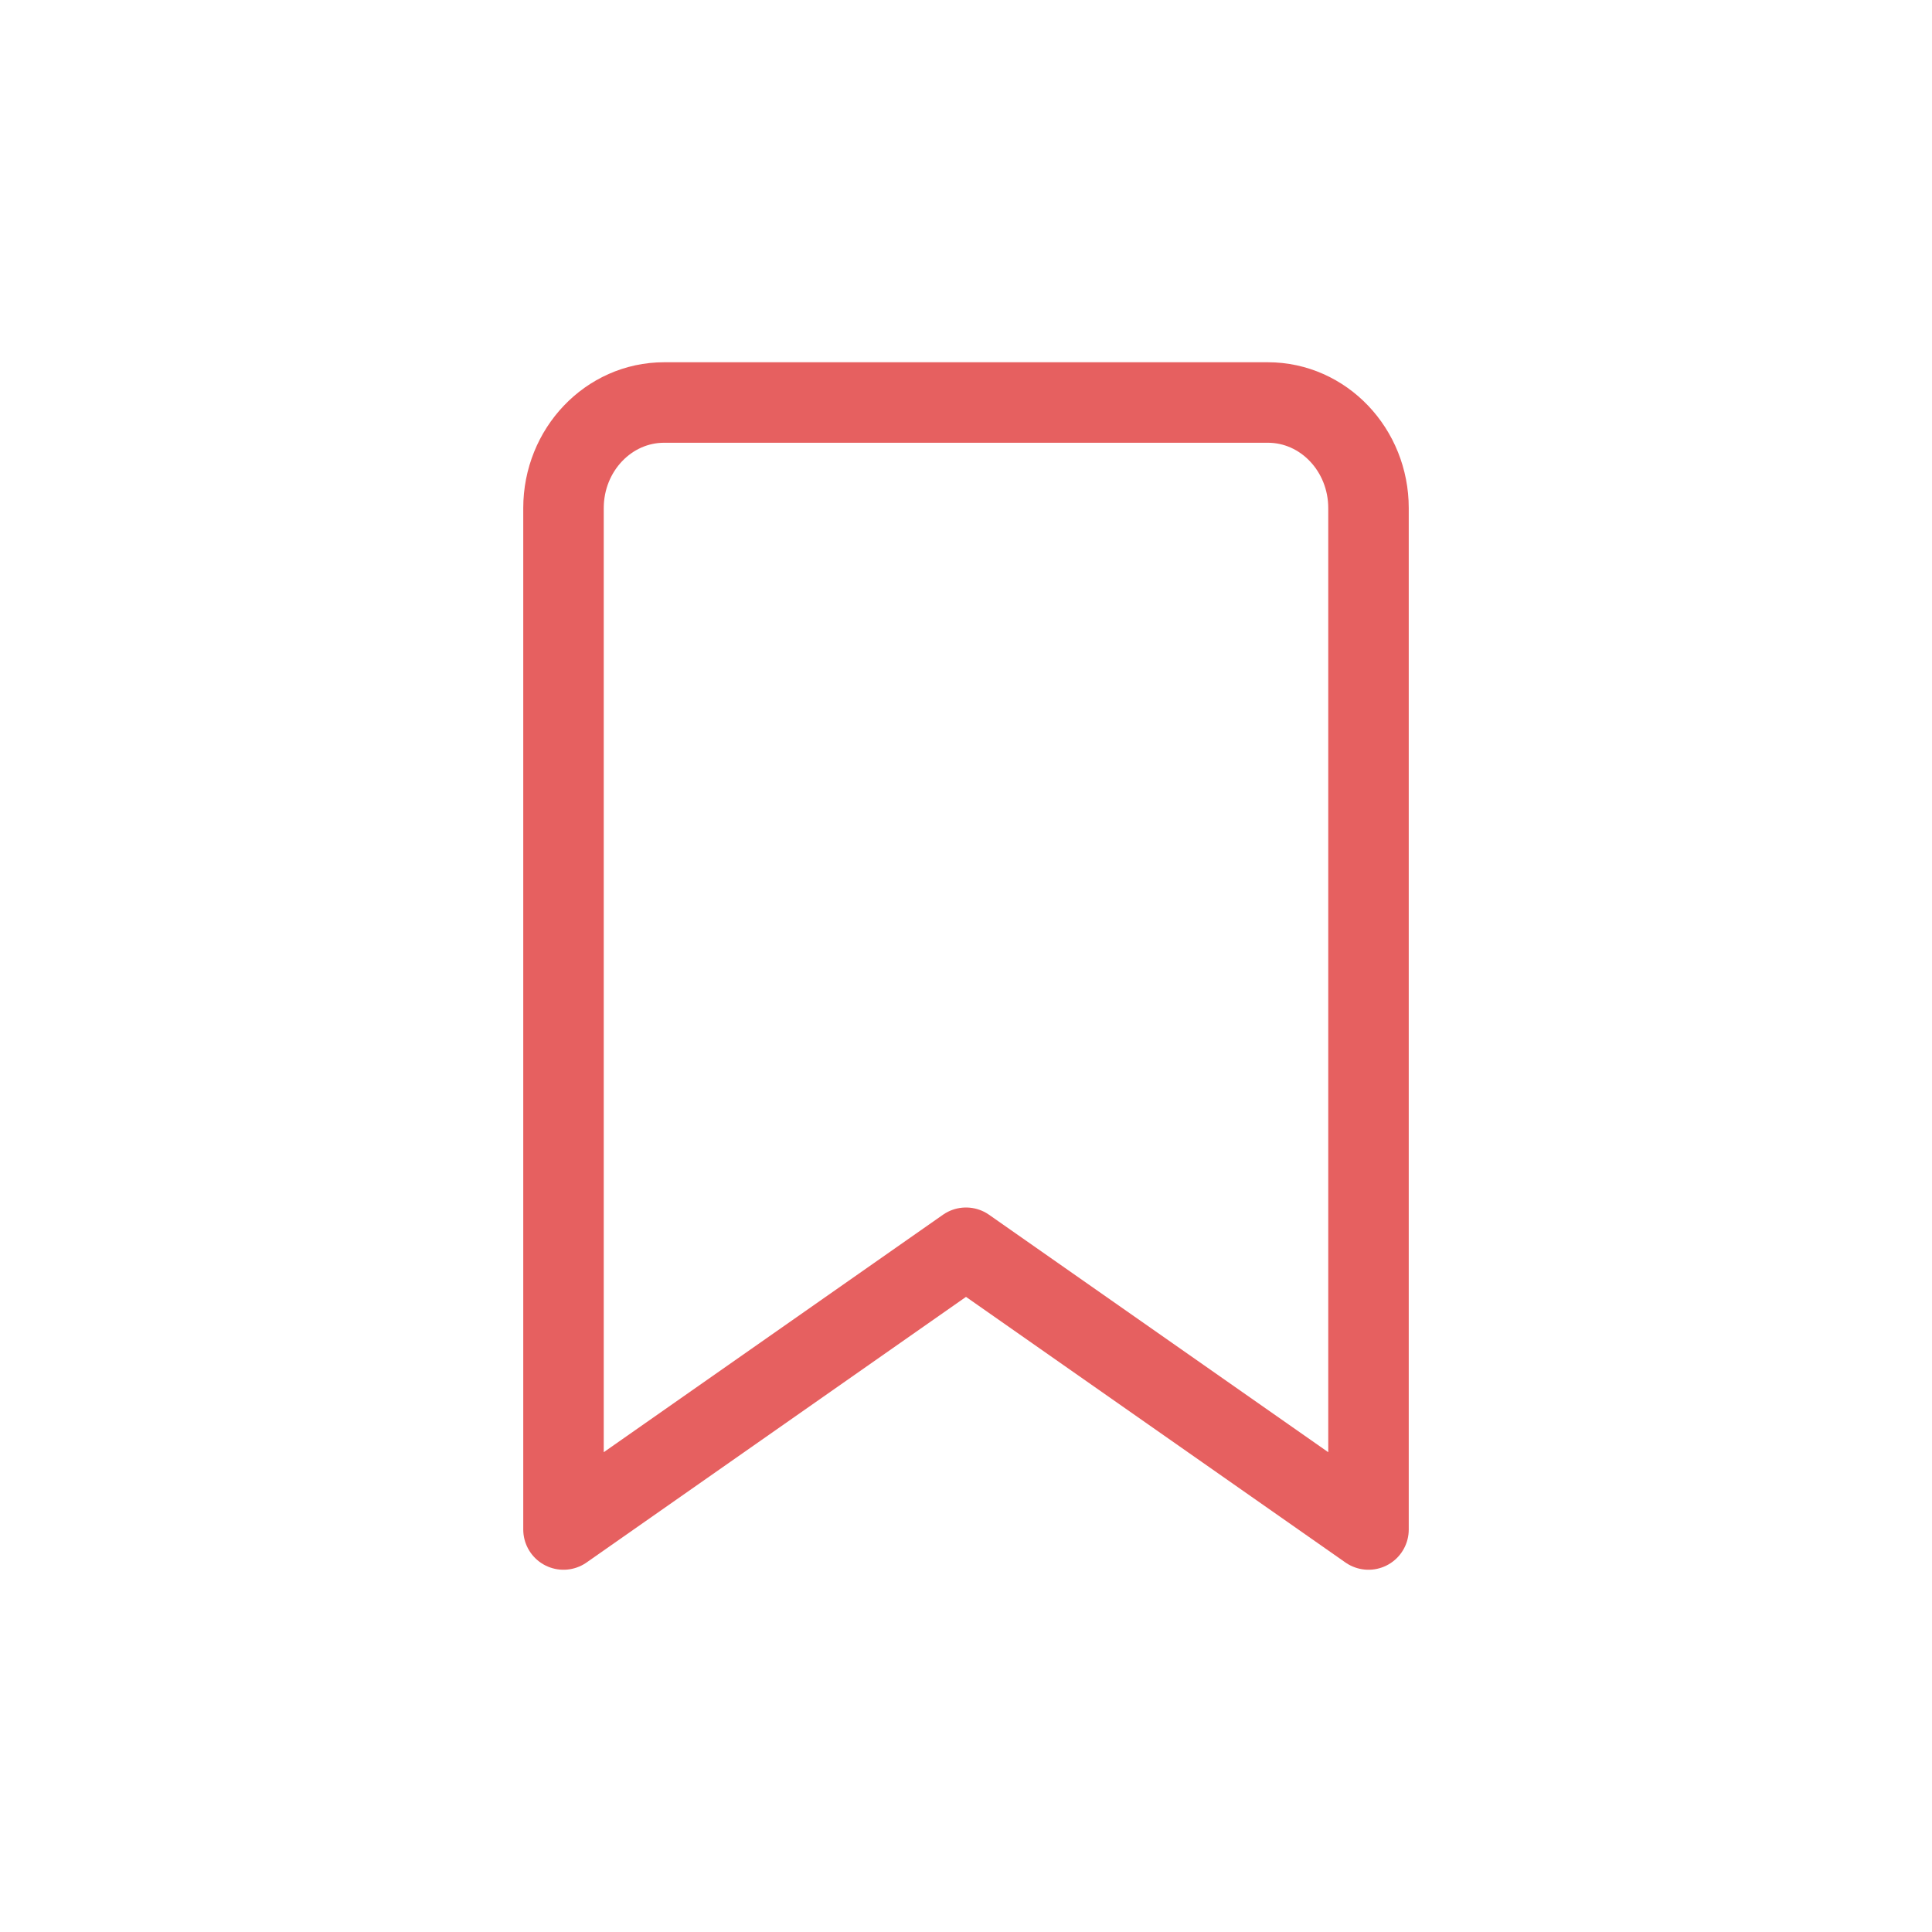
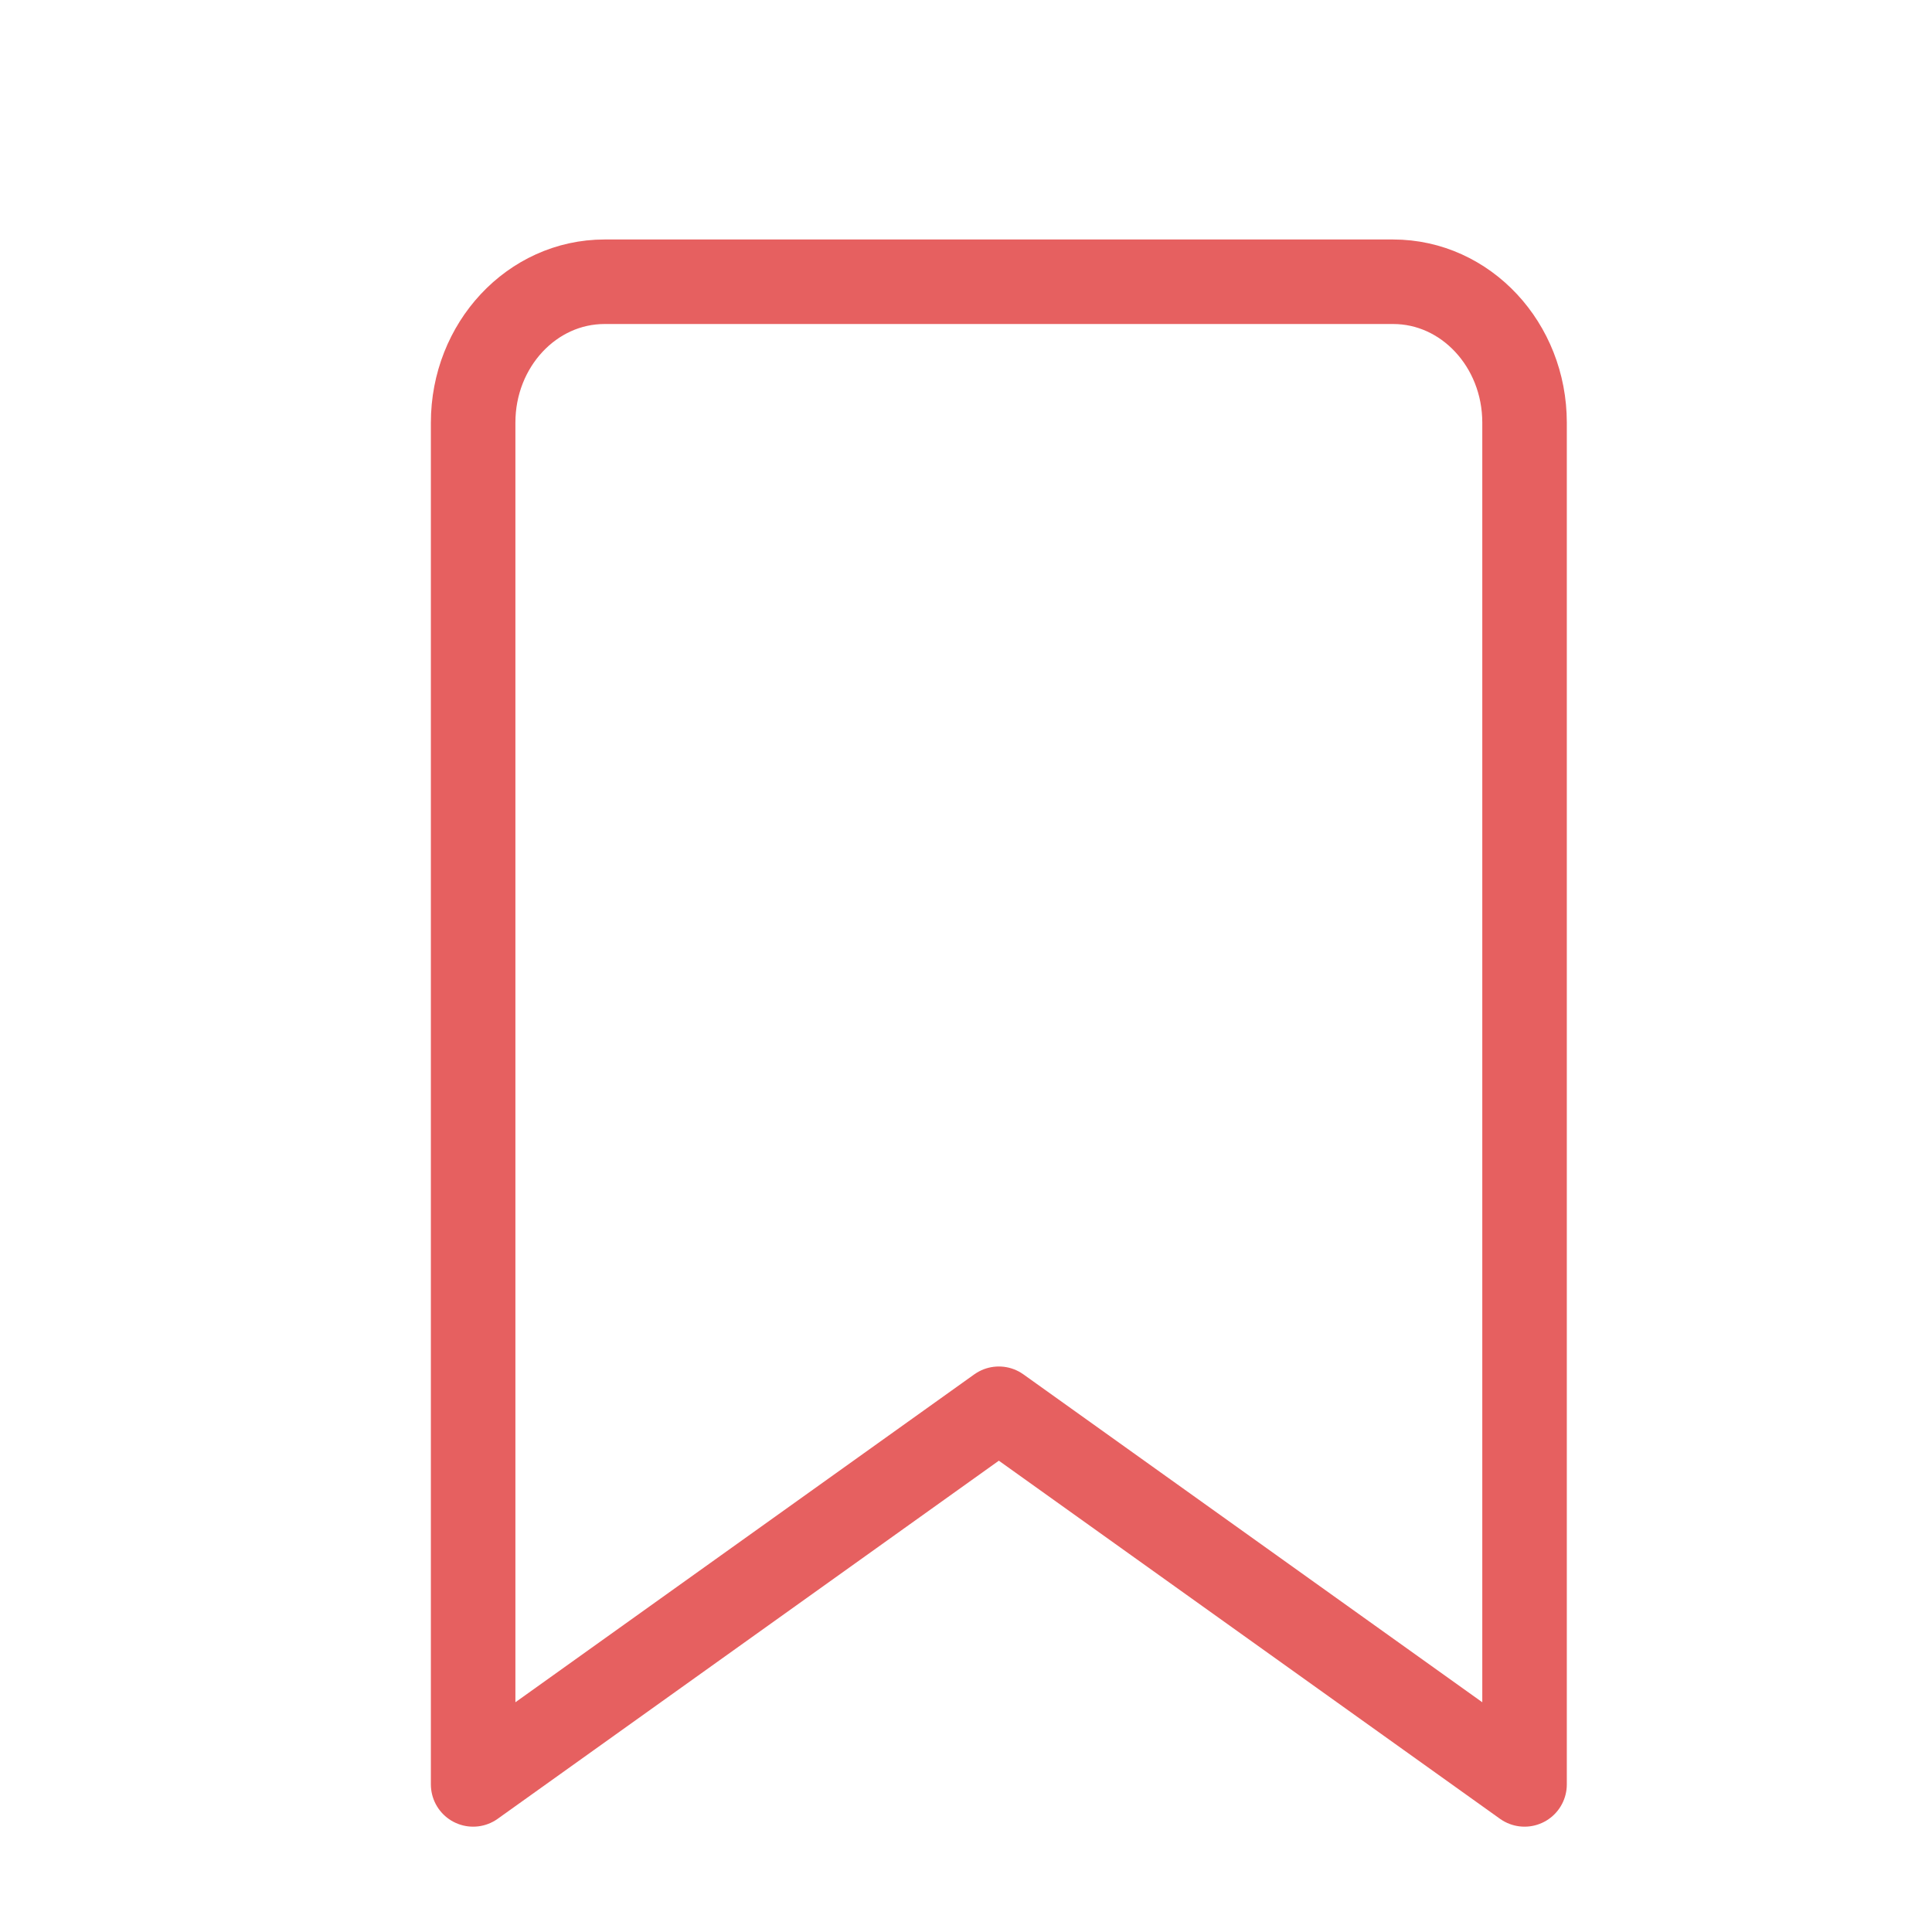
- <svg xmlns="http://www.w3.org/2000/svg" width="64px" height="64px" viewBox="0 0 24 24" fill="none">
-   <g id="SVGRepo_bgCarrier" stroke-width="0" />
-   <g id="SVGRepo_tracerCarrier" stroke-linecap="round" stroke-linejoin="round" />
-   <g id="SVGRepo_iconCarrier">
-     <path d="M15.75 5H8.25C7.56 5 7 5.588 7 6.312V19L12 15.5L17 19V6.312C17 5.588 16.44 5 15.75 5Z" stroke="#e66060" stroke-linecap="round" stroke-linejoin="round" />
-   </g>
+ <svg xmlns="http://www.w3.org/2000/svg" width="48" height="48" viewBox="0 0 48 48" fill="none">
+   <path d="M34.612 7H15.02C13.217 7 11.755 8.567 11.755 10.5V44.333L24.816 35L37.877 44.333V10.5C37.877 8.567 36.416 7 34.612 7Z" stroke="#E66060" stroke-width="2.1" stroke-linecap="round" stroke-linejoin="round" />
</svg>
